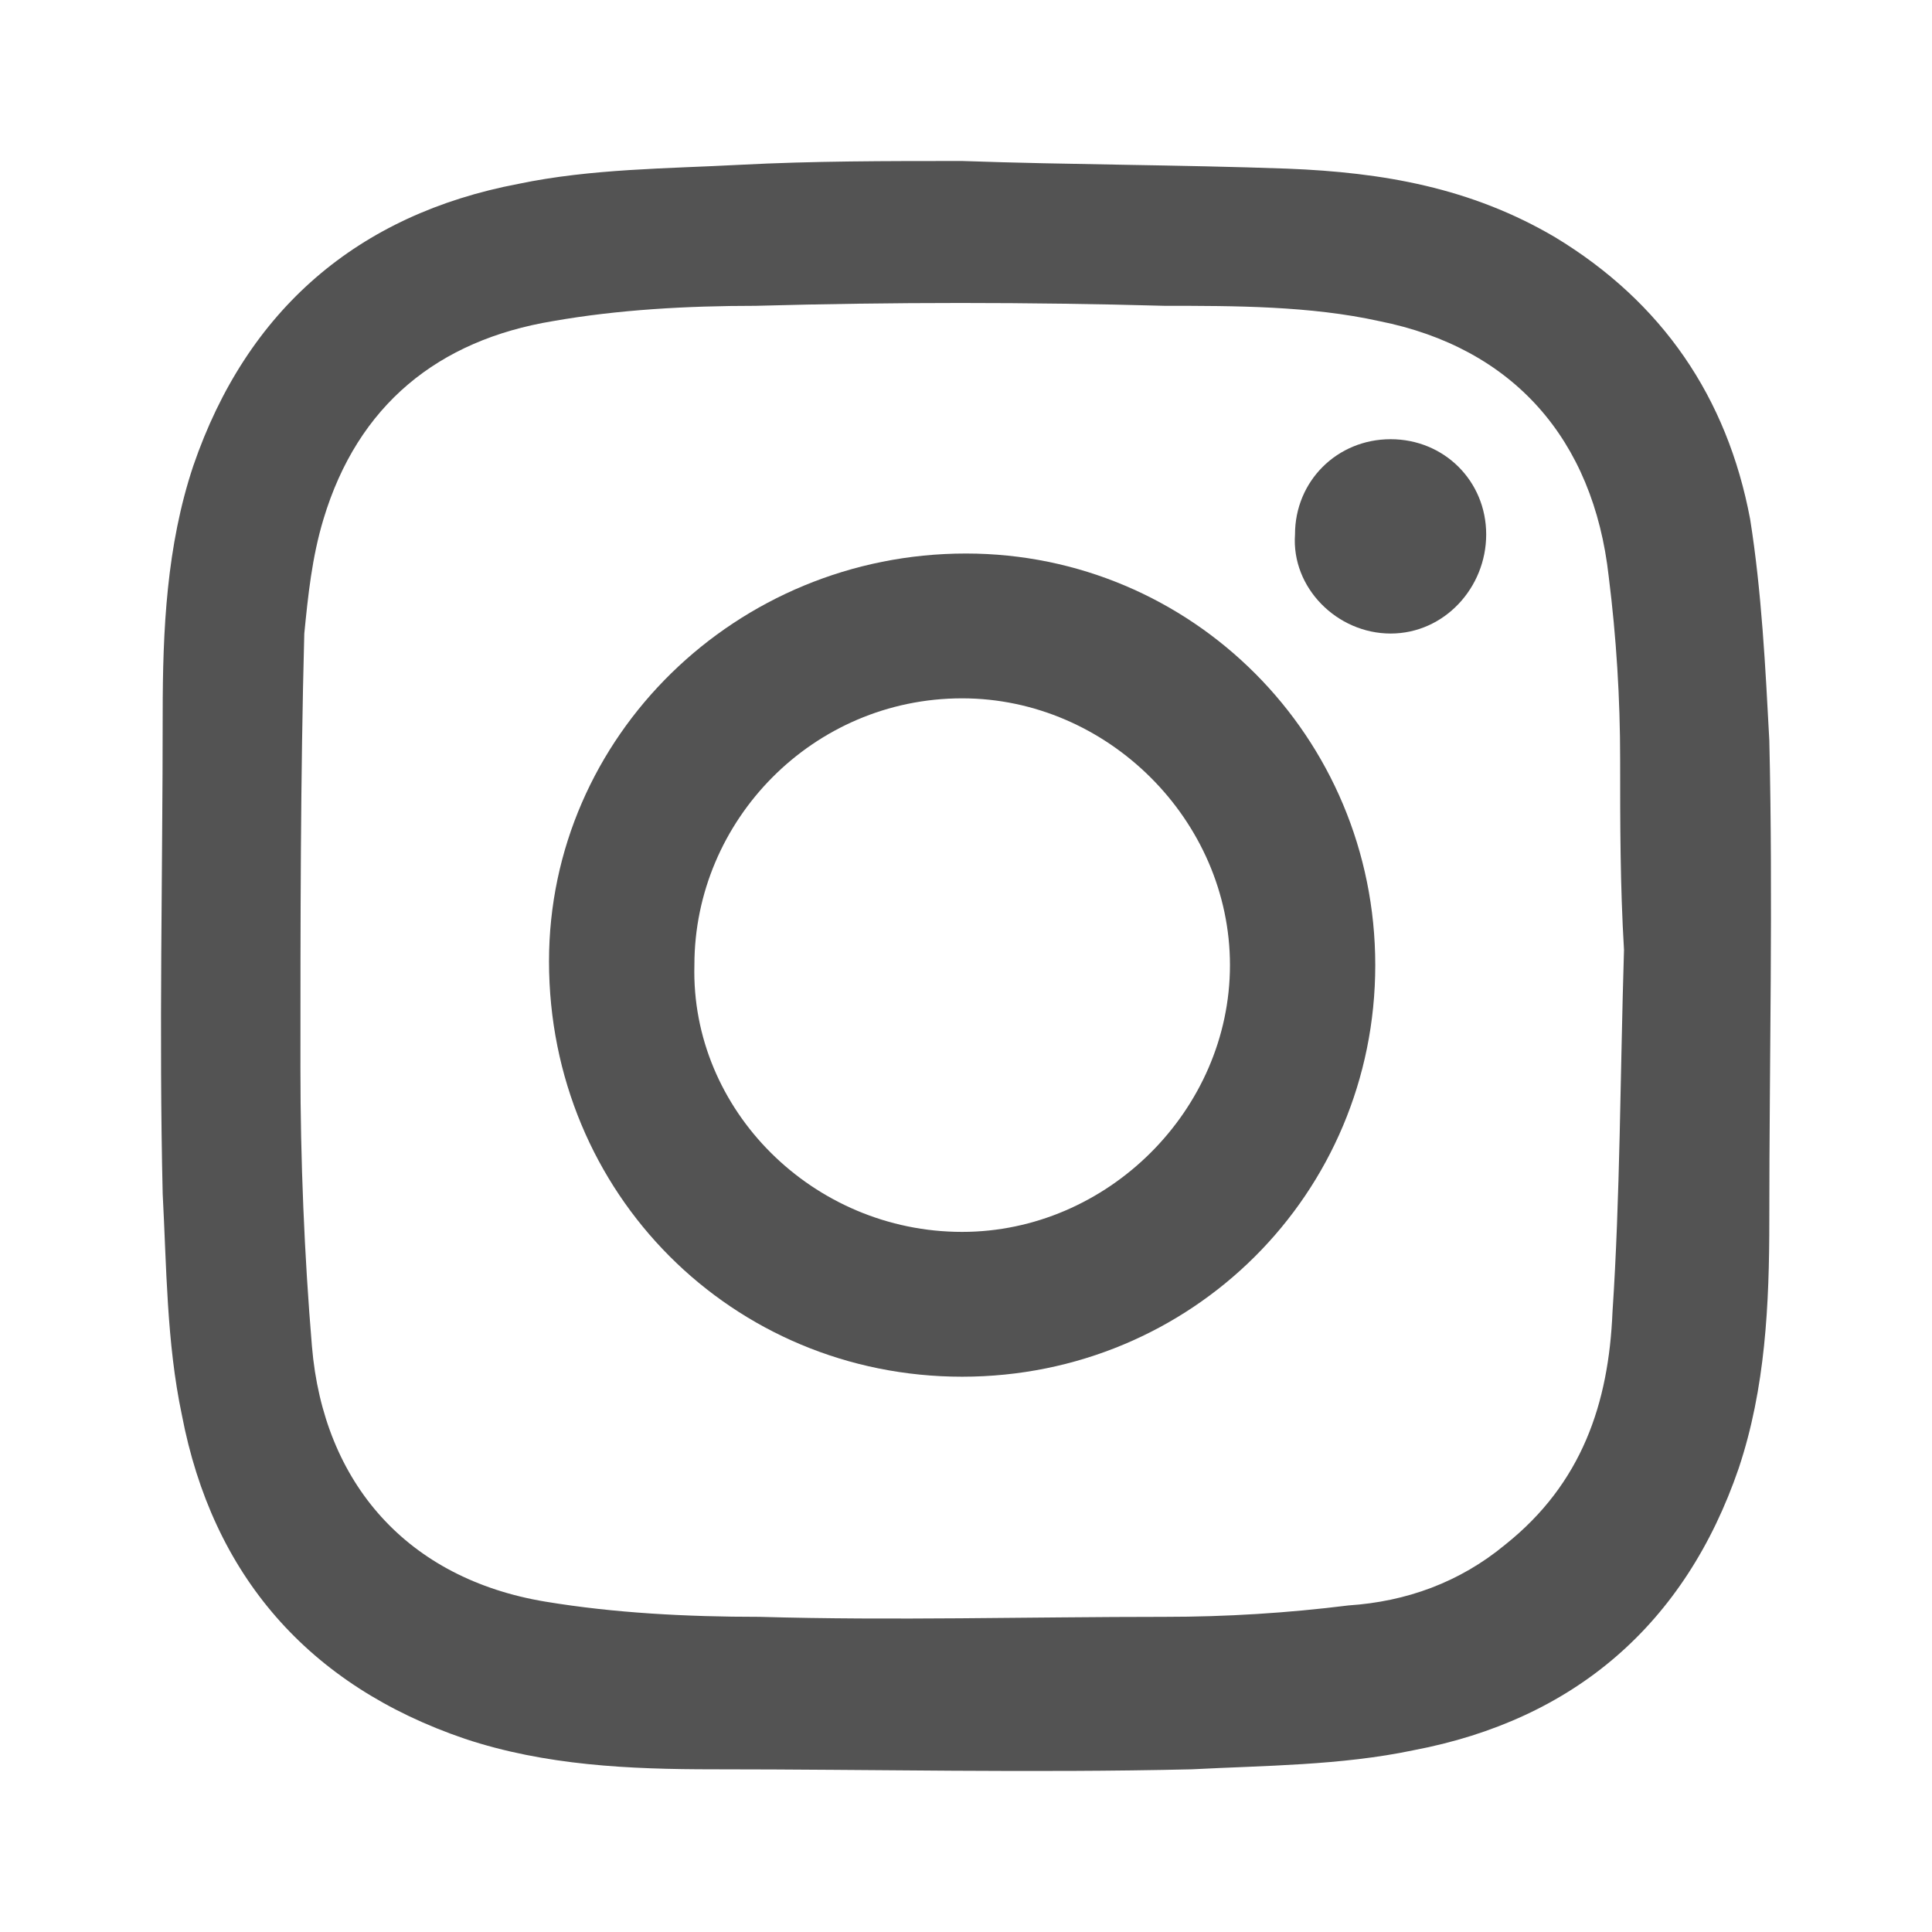
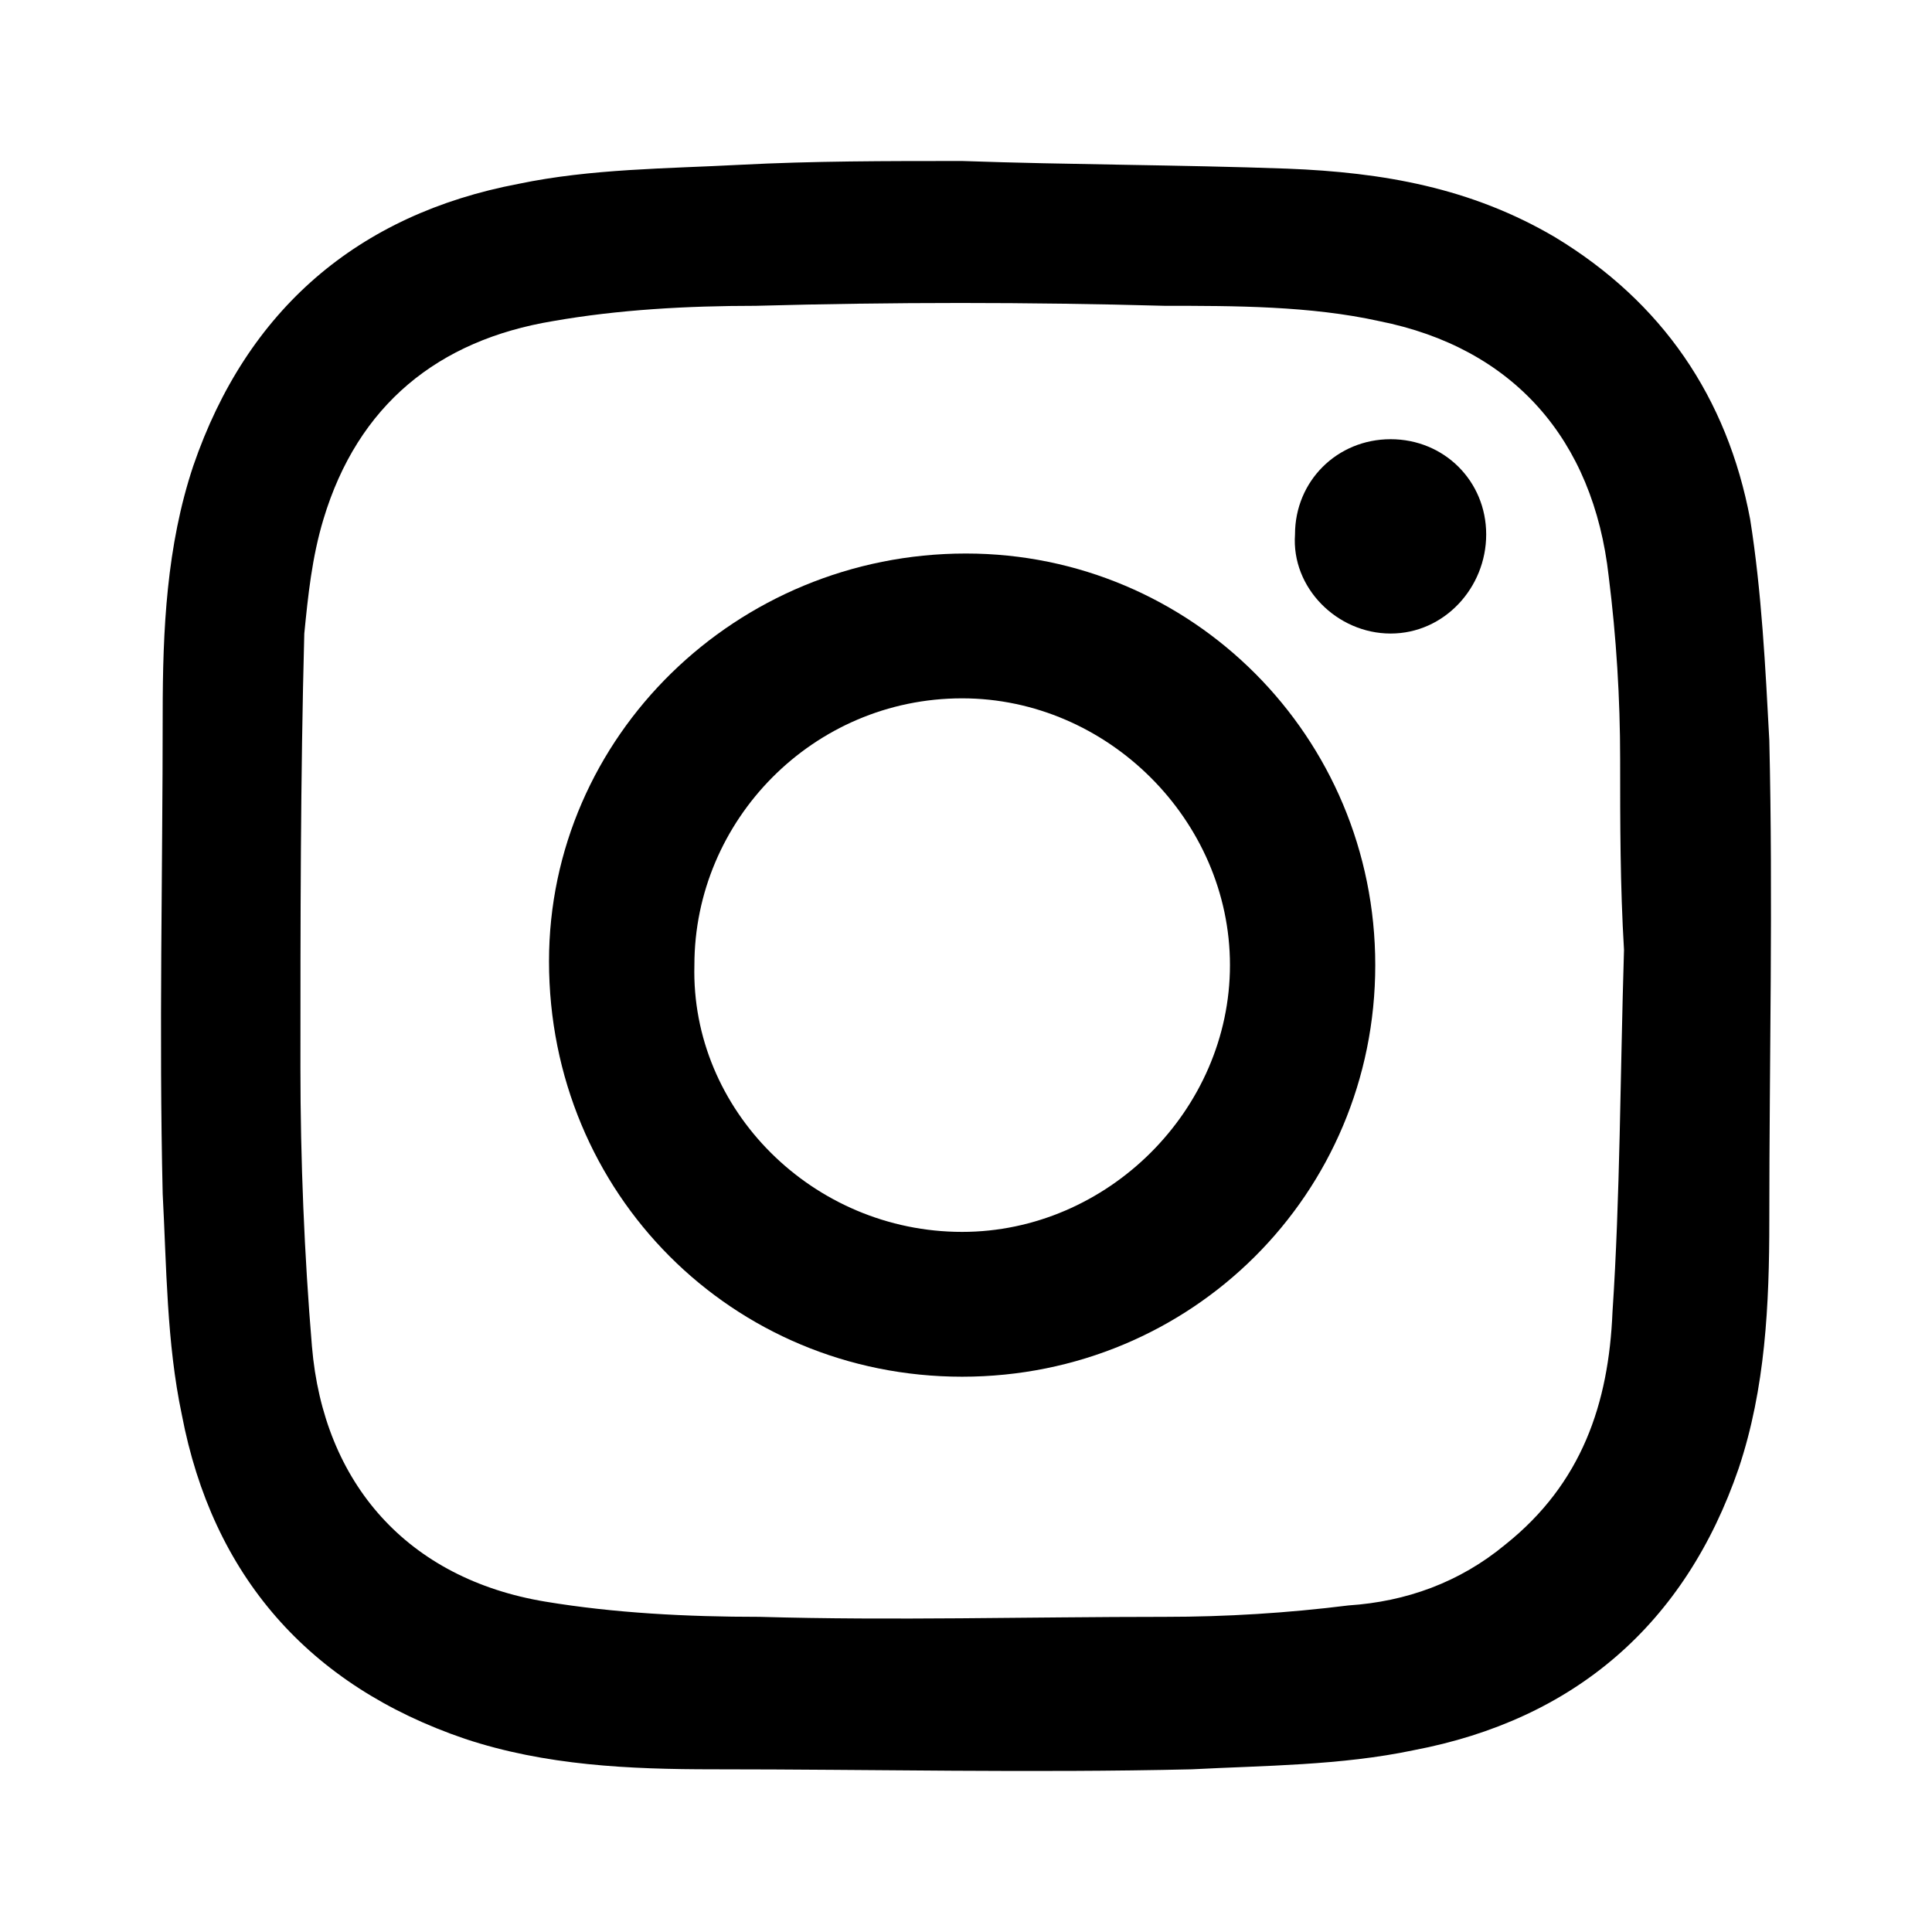
- <svg xmlns="http://www.w3.org/2000/svg" width="24" height="24" viewBox="0 0 24 24" fill="none">
-   <path fill-rule="evenodd" clip-rule="evenodd" d="M11.953 2C13.283 2.047 14.661 2.047 15.992 2.095C17.18 2.142 18.272 2.331 19.318 2.947C20.648 3.752 21.456 4.935 21.741 6.45C21.884 7.35 21.931 8.297 21.979 9.196C22.026 11.185 21.979 13.173 21.979 15.162C21.979 16.203 21.931 17.245 21.599 18.239C20.933 20.18 19.555 21.363 17.56 21.742C16.657 21.932 15.706 21.932 14.804 21.979C12.808 22.026 10.86 21.979 8.864 21.979C7.818 21.979 6.773 21.932 5.775 21.6C3.827 20.937 2.639 19.564 2.259 17.576C2.069 16.677 2.069 15.73 2.021 14.83C1.974 12.842 2.021 10.853 2.021 8.865C2.021 7.823 2.069 6.782 2.401 5.787C3.067 3.846 4.445 2.663 6.44 2.284C7.343 2.095 8.294 2.095 9.196 2.047C10.099 2 11.002 2 11.953 2ZM20.174 11.8C20.126 11.8 20.174 11.8 20.174 11.8C20.126 10.995 20.126 10.238 20.126 9.433C20.126 8.676 20.079 7.918 19.984 7.161C19.794 5.456 18.796 4.32 17.133 3.989C16.277 3.799 15.327 3.799 14.472 3.799C12.761 3.752 11.098 3.752 9.387 3.799C8.532 3.799 7.676 3.847 6.869 3.989C5.443 4.225 4.445 5.03 4.018 6.45C3.875 6.924 3.827 7.397 3.78 7.871C3.732 9.67 3.732 11.469 3.732 13.268C3.732 14.404 3.78 15.588 3.875 16.724C4.018 18.428 5.063 19.612 6.774 19.896C7.629 20.038 8.532 20.085 9.435 20.085C11.098 20.133 12.761 20.085 14.472 20.085C15.232 20.085 15.992 20.038 16.753 19.943C17.465 19.896 18.131 19.659 18.701 19.186C19.651 18.428 19.984 17.434 20.031 16.298C20.126 14.877 20.126 13.363 20.174 11.8Z" fill="#535353" />
-   <path fill-rule="evenodd" clip-rule="evenodd" d="M17.084 11.989C17.084 14.83 14.803 17.102 11.952 17.102C9.101 17.102 6.82 14.83 6.82 11.942C6.82 9.149 9.148 6.876 11.999 6.876C14.803 6.876 17.084 9.149 17.084 11.989ZM11.952 15.303C13.758 15.303 15.279 13.788 15.279 11.989C15.279 10.19 13.758 8.675 11.952 8.675C10.099 8.675 8.626 10.19 8.626 11.989C8.579 13.788 10.099 15.303 11.952 15.303Z" fill="#535353" />
-   <path d="M18.462 6.639C18.462 7.302 17.94 7.87 17.275 7.87C16.61 7.87 16.04 7.302 16.087 6.639C16.087 5.976 16.61 5.456 17.275 5.456C17.94 5.456 18.462 5.976 18.462 6.639Z" fill="#535353" />
+ <svg xmlns="http://www.w3.org/2000/svg" width="24" height="24" viewBox="0 0 24 24">
+   <path fill-rule="evenodd" clip-rule="evenodd" d="M11.953 2C13.283 2.047 14.661 2.047 15.992 2.095C17.18 2.142 18.272 2.331 19.318 2.947C20.648 3.752 21.456 4.935 21.741 6.45C21.884 7.35 21.931 8.297 21.979 9.196C22.026 11.185 21.979 13.173 21.979 15.162C21.979 16.203 21.931 17.245 21.599 18.239C20.933 20.18 19.555 21.363 17.56 21.742C16.657 21.932 15.706 21.932 14.804 21.979C12.808 22.026 10.86 21.979 8.864 21.979C7.818 21.979 6.773 21.932 5.775 21.6C3.827 20.937 2.639 19.564 2.259 17.576C2.069 16.677 2.069 15.73 2.021 14.83C1.974 12.842 2.021 10.853 2.021 8.865C2.021 7.823 2.069 6.782 2.401 5.787C3.067 3.846 4.445 2.663 6.44 2.284C7.343 2.095 8.294 2.095 9.196 2.047C10.099 2 11.002 2 11.953 2ZM20.174 11.8C20.126 11.8 20.174 11.8 20.174 11.8C20.126 10.995 20.126 10.238 20.126 9.433C20.126 8.676 20.079 7.918 19.984 7.161C19.794 5.456 18.796 4.32 17.133 3.989C16.277 3.799 15.327 3.799 14.472 3.799C12.761 3.752 11.098 3.752 9.387 3.799C8.532 3.799 7.676 3.847 6.869 3.989C5.443 4.225 4.445 5.03 4.018 6.45C3.875 6.924 3.827 7.397 3.78 7.871C3.732 9.67 3.732 11.469 3.732 13.268C3.732 14.404 3.78 15.588 3.875 16.724C4.018 18.428 5.063 19.612 6.774 19.896C7.629 20.038 8.532 20.085 9.435 20.085C11.098 20.133 12.761 20.085 14.472 20.085C15.232 20.085 15.992 20.038 16.753 19.943C17.465 19.896 18.131 19.659 18.701 19.186C19.651 18.428 19.984 17.434 20.031 16.298C20.126 14.877 20.126 13.363 20.174 11.8Z" />
+   <path fill-rule="evenodd" clip-rule="evenodd" d="M17.084 11.989C17.084 14.83 14.803 17.102 11.952 17.102C9.101 17.102 6.82 14.83 6.82 11.942C6.82 9.149 9.148 6.876 11.999 6.876C14.803 6.876 17.084 9.149 17.084 11.989ZM11.952 15.303C13.758 15.303 15.279 13.788 15.279 11.989C15.279 10.19 13.758 8.675 11.952 8.675C10.099 8.675 8.626 10.19 8.626 11.989C8.579 13.788 10.099 15.303 11.952 15.303Z" />
+   <path d="M18.462 6.639C18.462 7.302 17.94 7.87 17.275 7.87C16.61 7.87 16.04 7.302 16.087 6.639C16.087 5.976 16.61 5.456 17.275 5.456C17.94 5.456 18.462 5.976 18.462 6.639Z" />
</svg>
